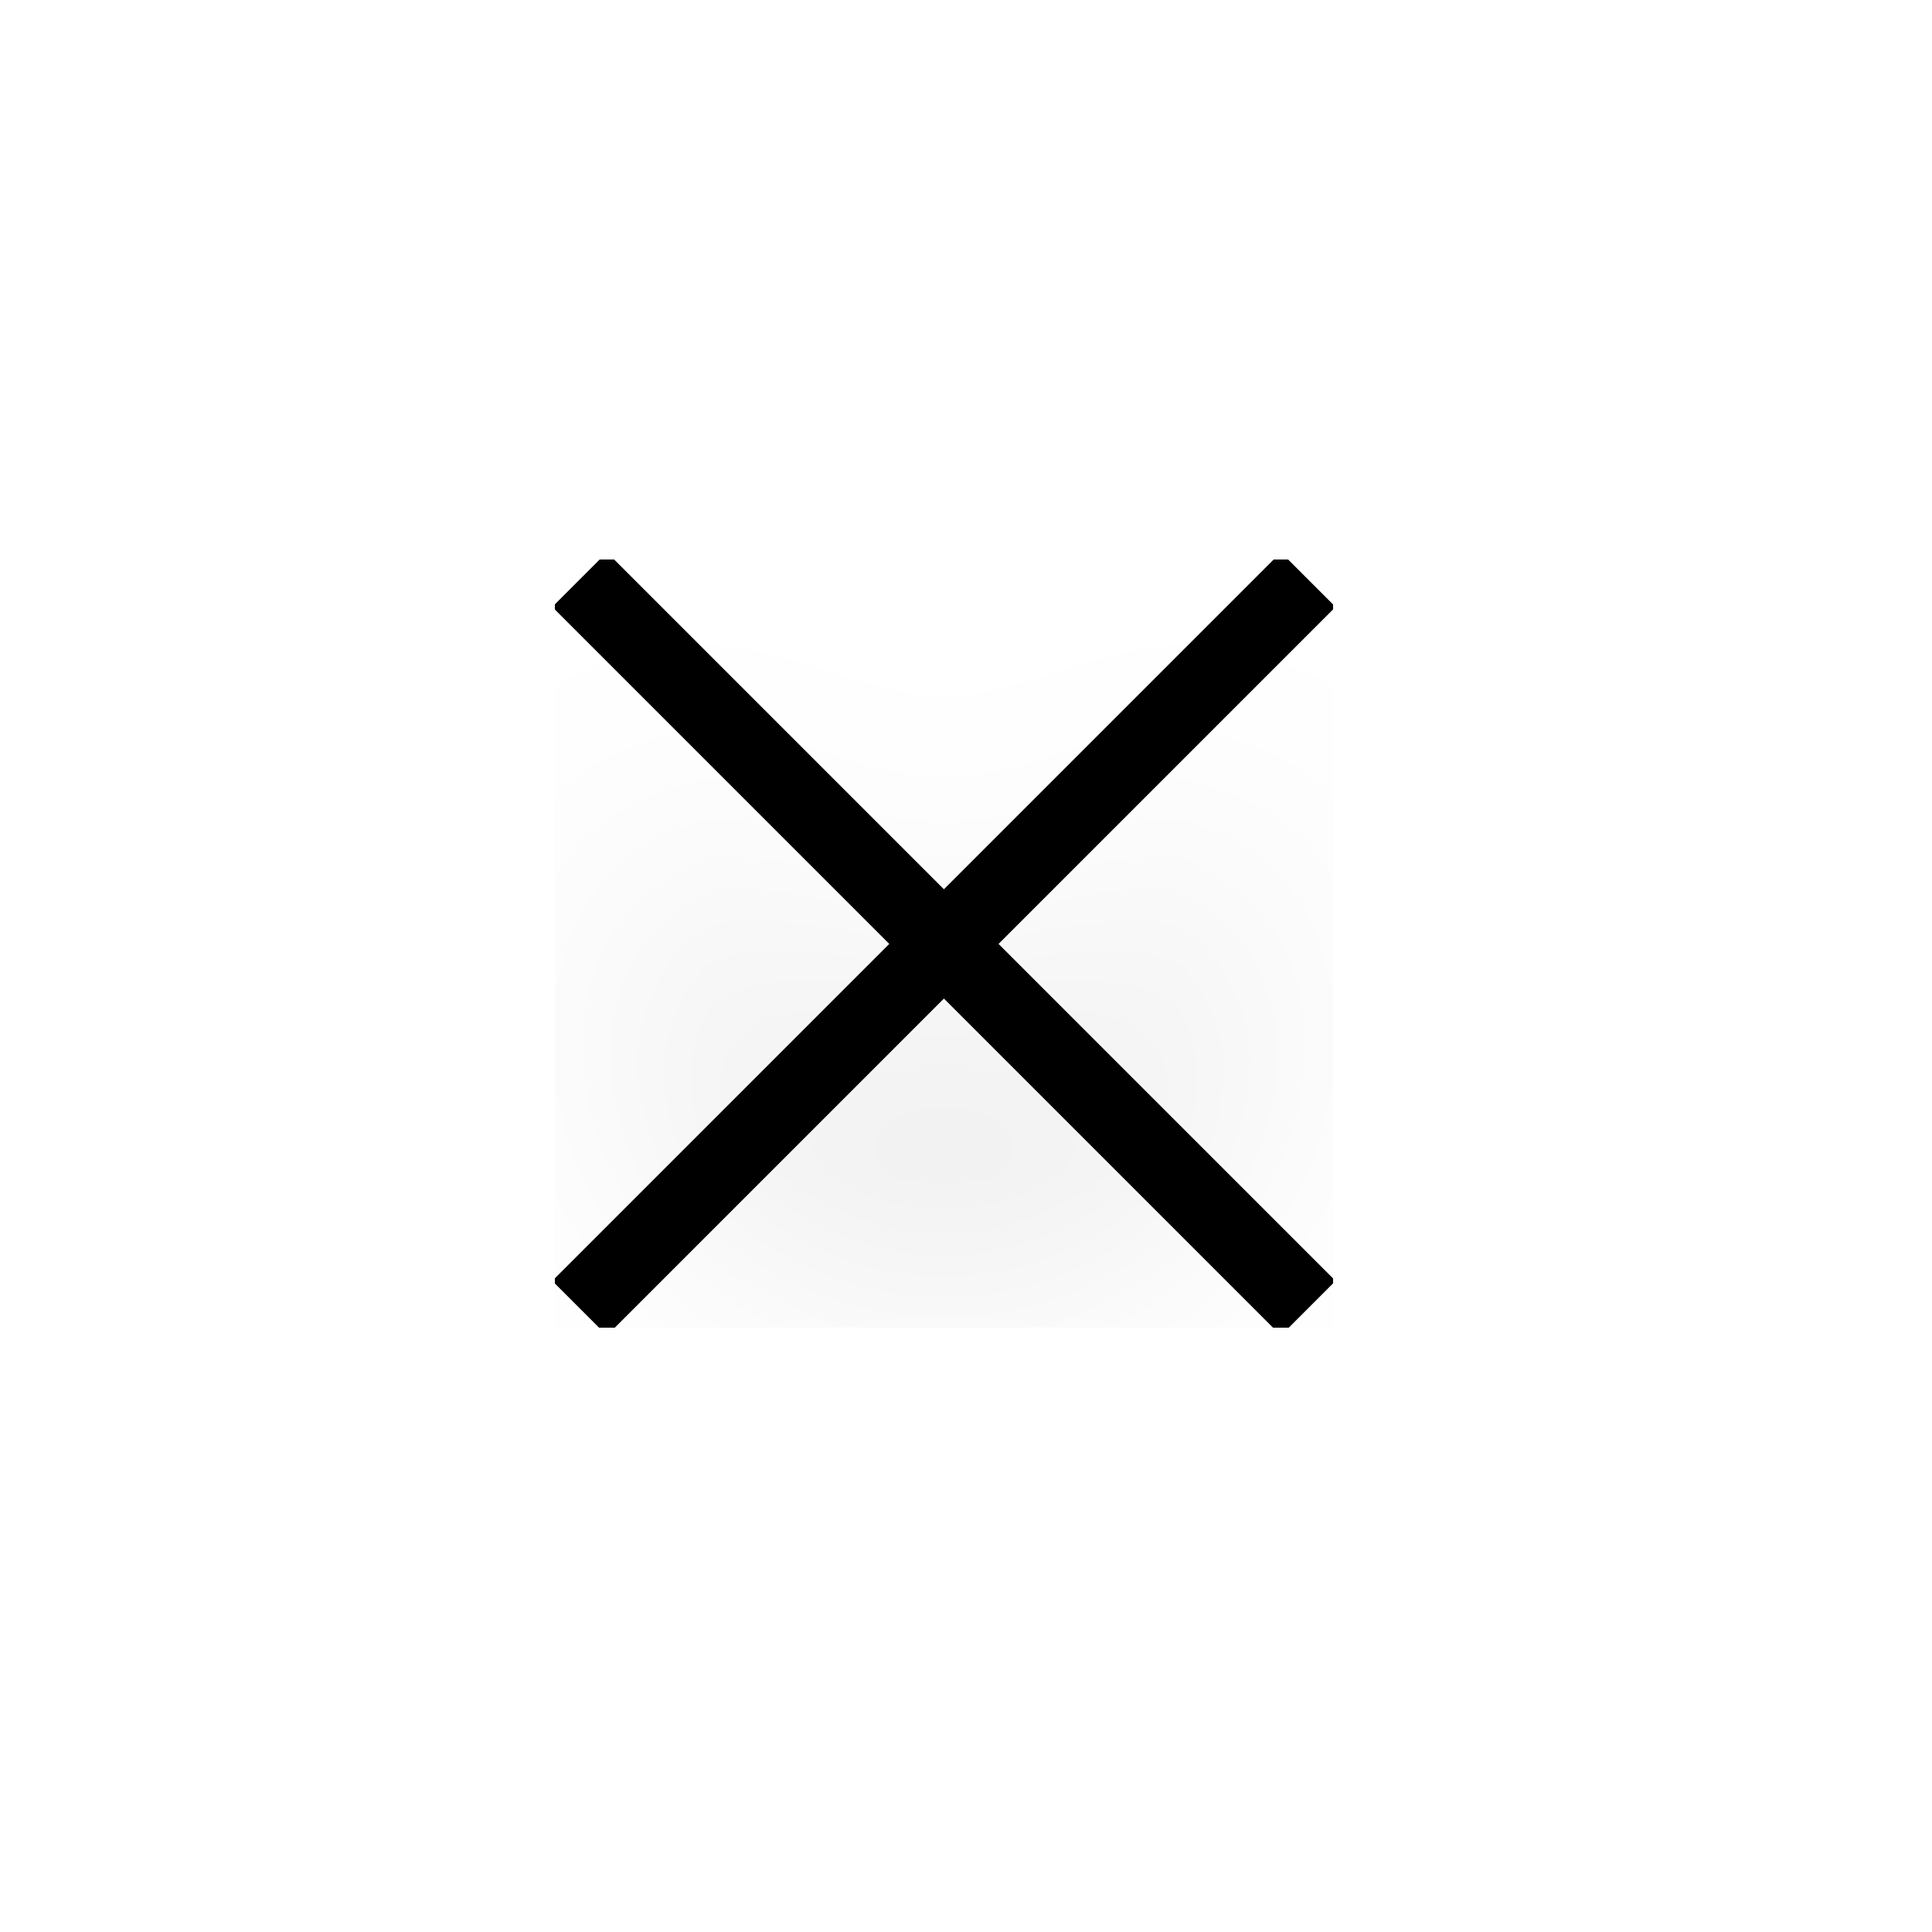
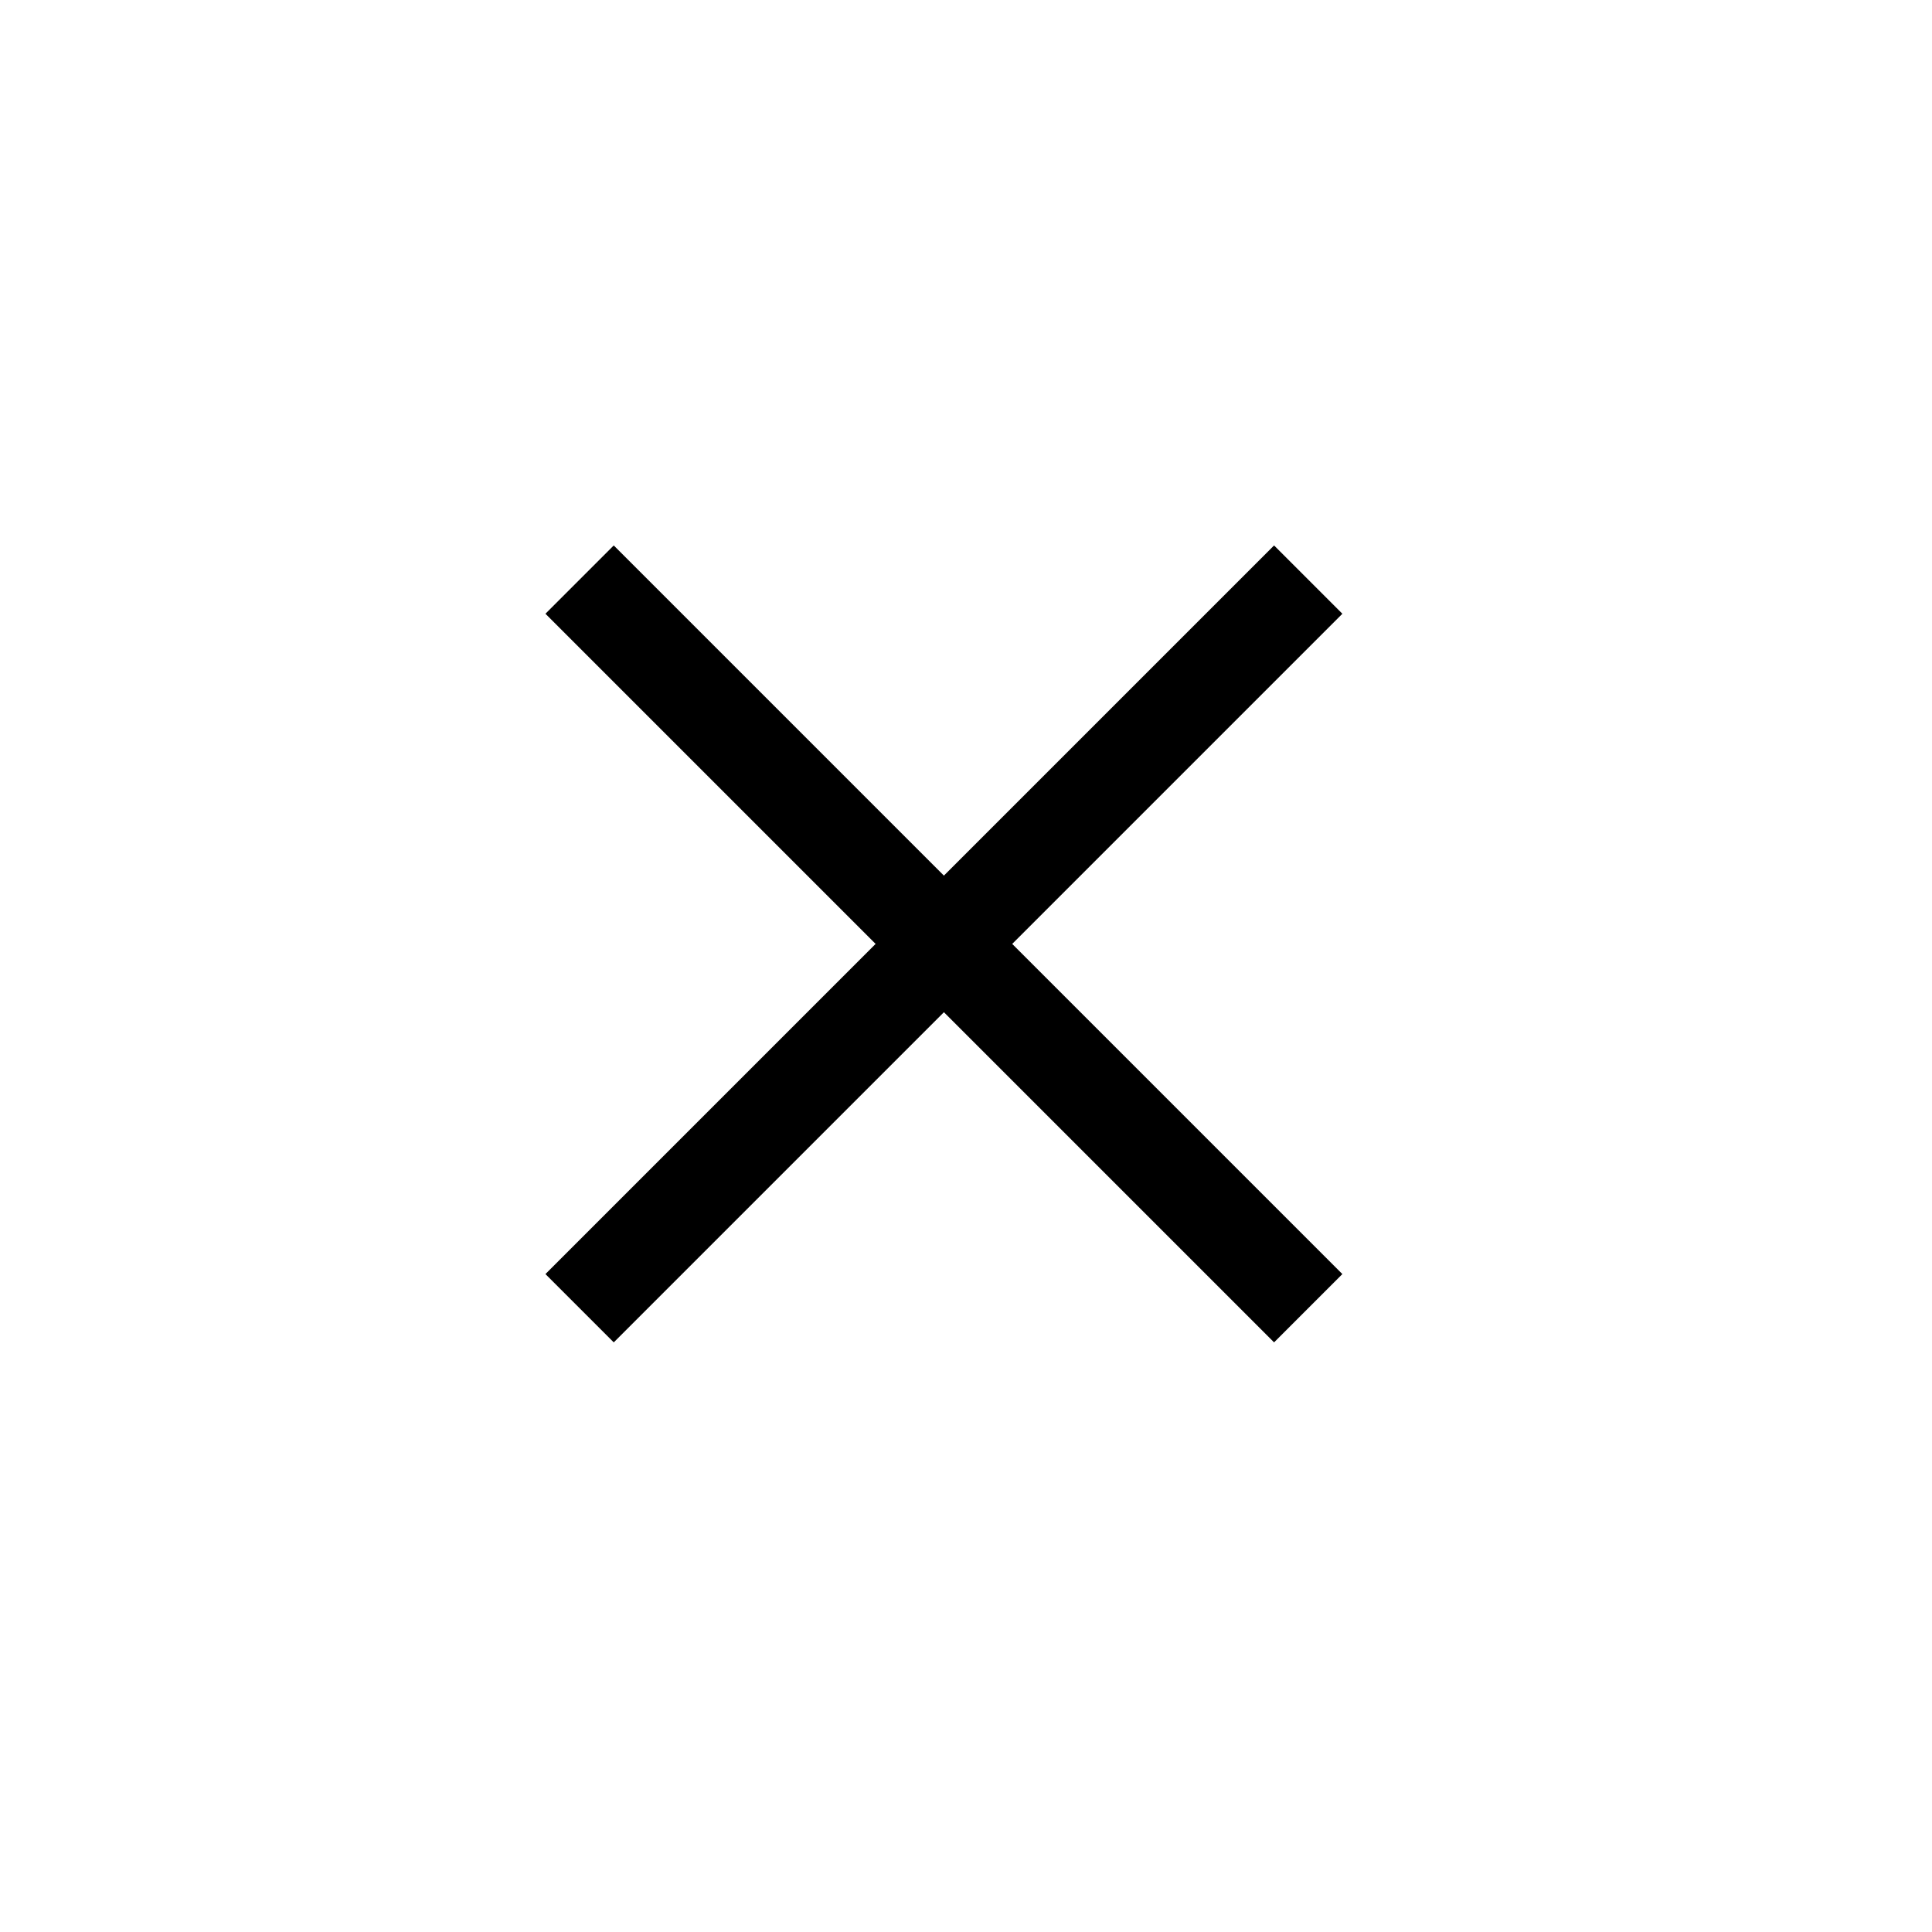
<svg xmlns="http://www.w3.org/2000/svg" width="30" height="30" viewBox="0 0 30 30">
-   <defs>
-     <filter id="prefix__a" width="106.7%" height="105.3%" x="-3.3%" y="-2.7%" filterUnits="objectBoundingBox">
-       <feOffset dy="5" in="SourceAlpha" result="shadowOffsetOuter1" />
-       <feGaussianBlur in="shadowOffsetOuter1" result="shadowBlurOuter1" stdDeviation="2.5" />
-       <feColorMatrix in="shadowBlurOuter1" result="shadowMatrixOuter1" values="0 0 0 0 0 0 0 0 0 0 0 0 0 0 0 0 0 0 0.2 0" />
-       <feMerge>
-         <feMergeNode in="shadowMatrixOuter1" />
-         <feMergeNode in="SourceGraphic" />
-       </feMerge>
-     </filter>
-   </defs>
-   <g fill="none" fill-rule="evenodd" stroke="#000" stroke-width="1.2" filter="url(#prefix__a)" transform="translate(-550 -20)">
-     <g>
-       <path d="M0 0L11.314 11.314" transform="translate(559 29)" />
-       <path d="M0 0L11.314 11.314" transform="translate(559 29) matrix(-1 0 0 1 11.314 0)" />
-     </g>
+   <g fill="none" fill-rule="evenodd" stroke="#000" stroke-width="1.5">
+     <path d="M0 0L11.314 11.314" transform="translate(9 9)" />
+     <path d="M0 0L11.314 11.314" transform="translate(9 9) matrix(-1 0 0 1 11.314 0)" />
  </g>
</svg>
